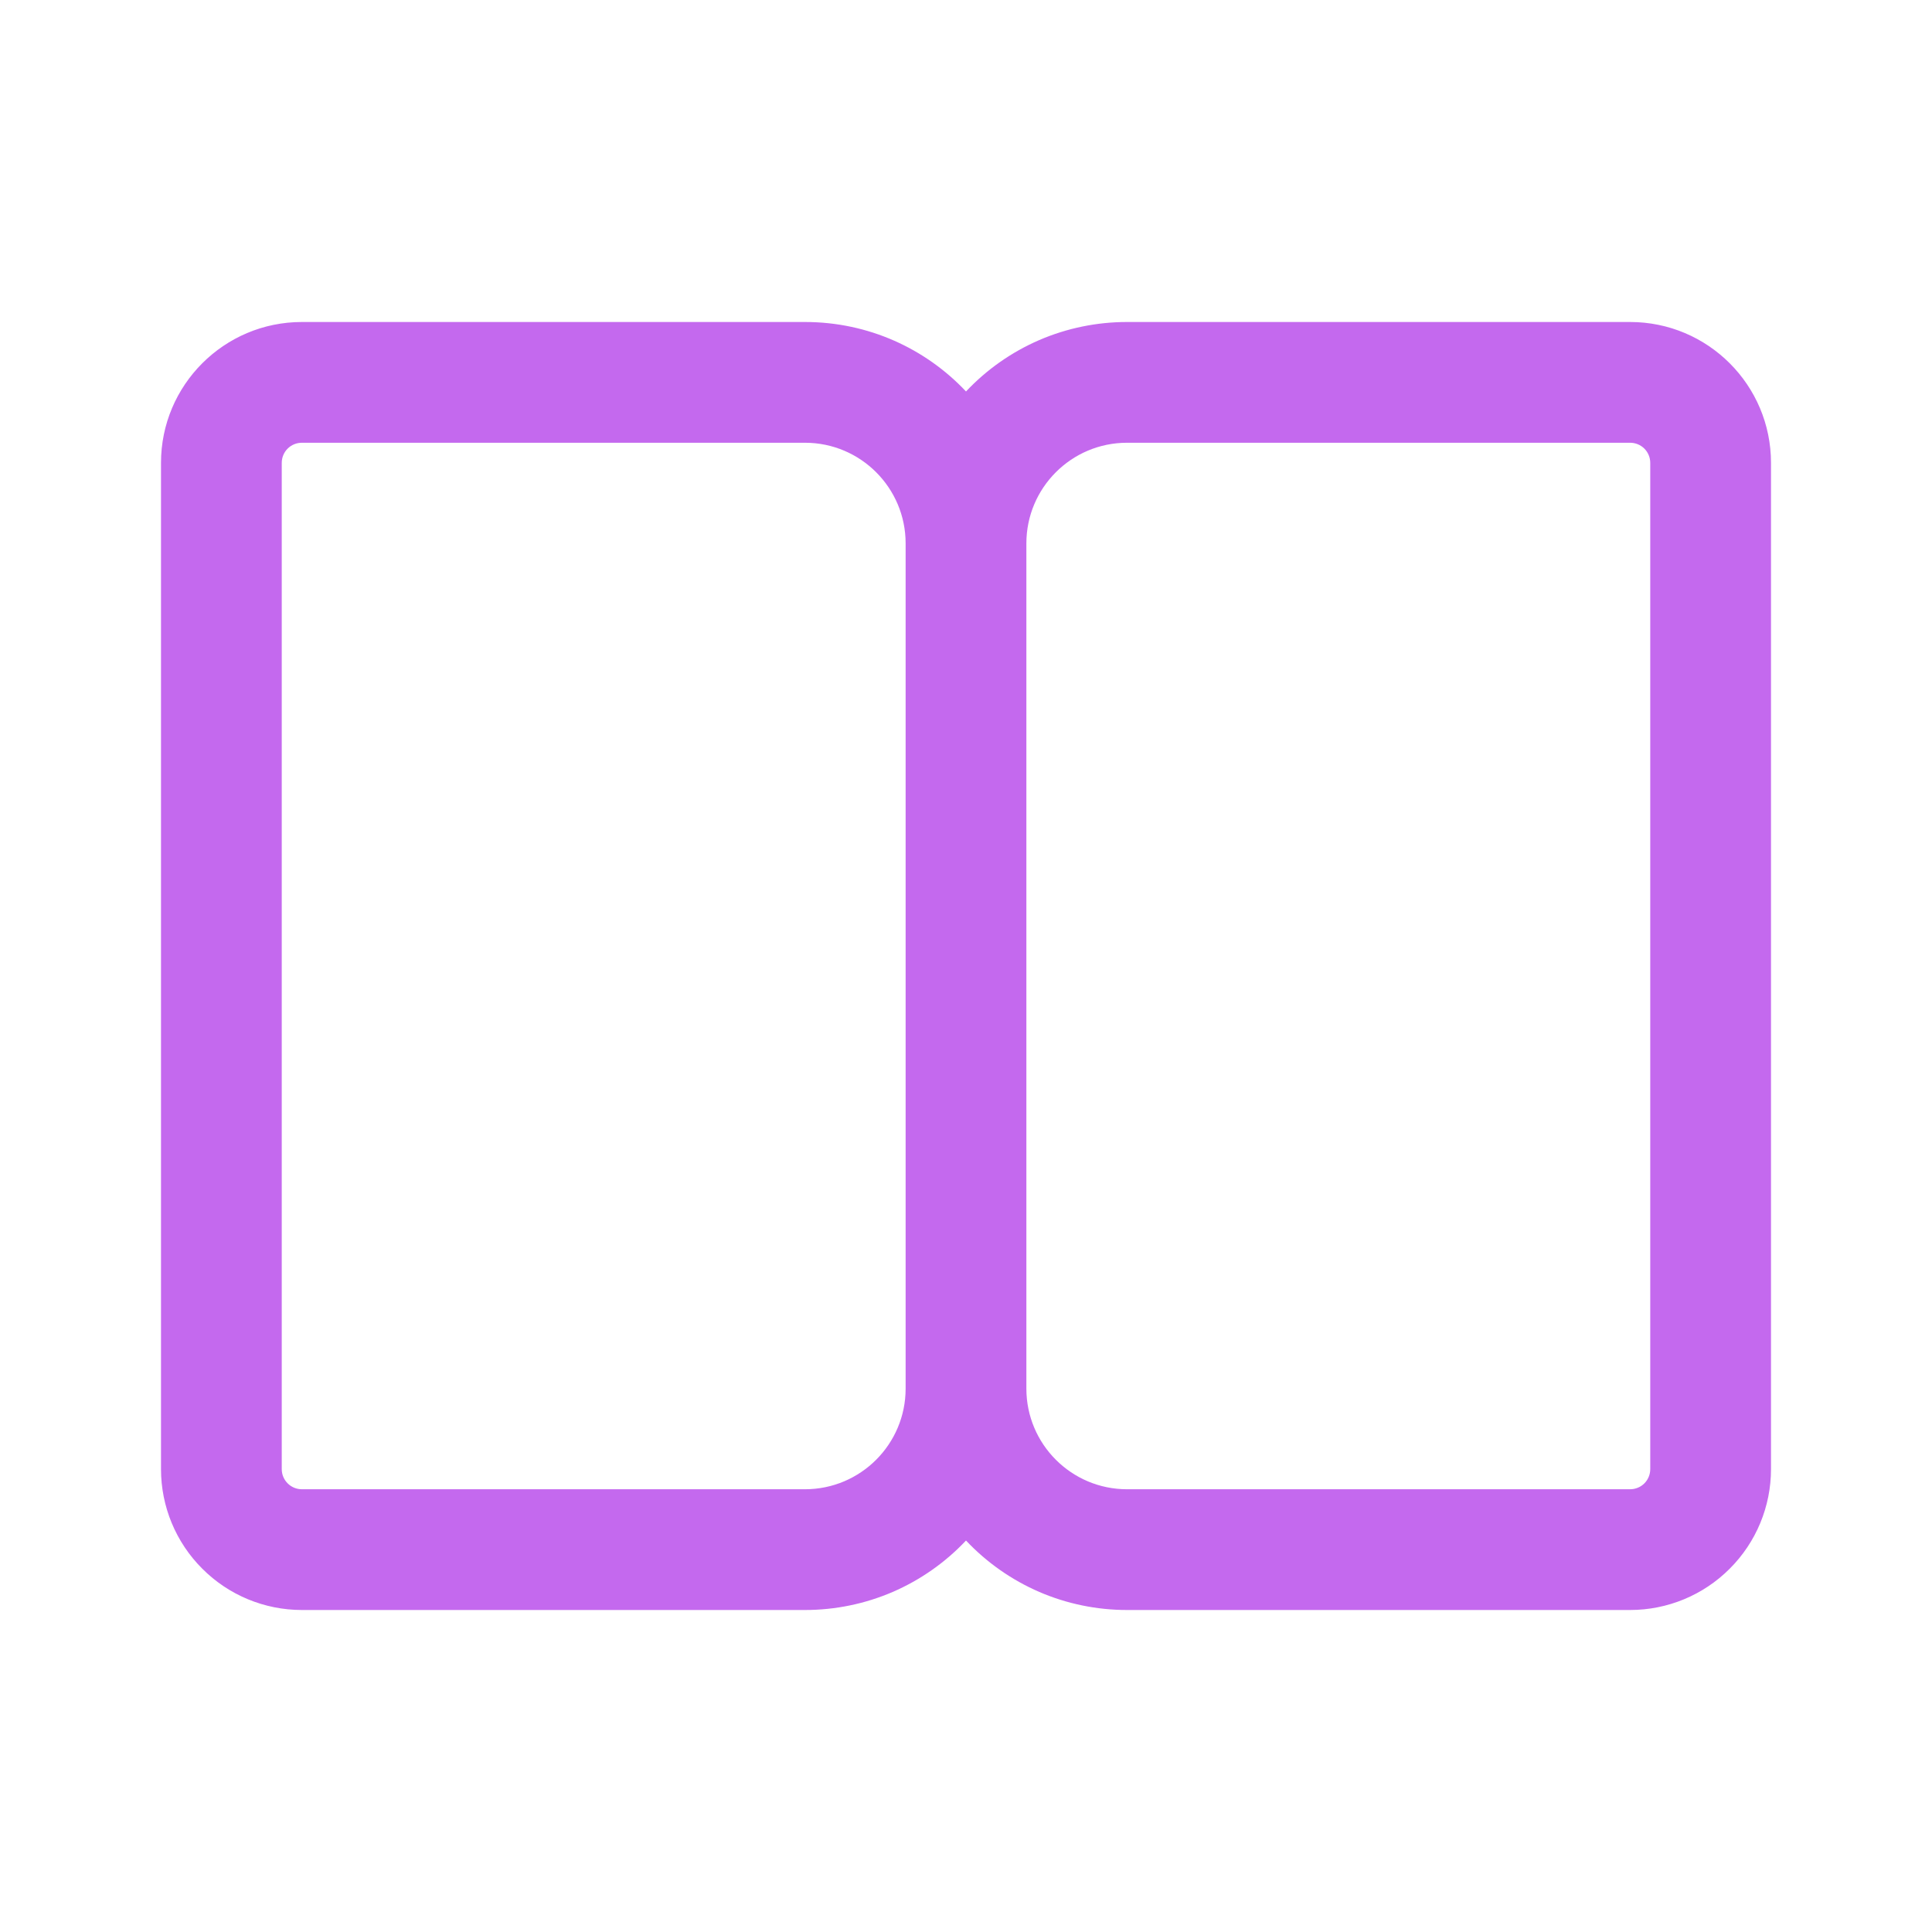
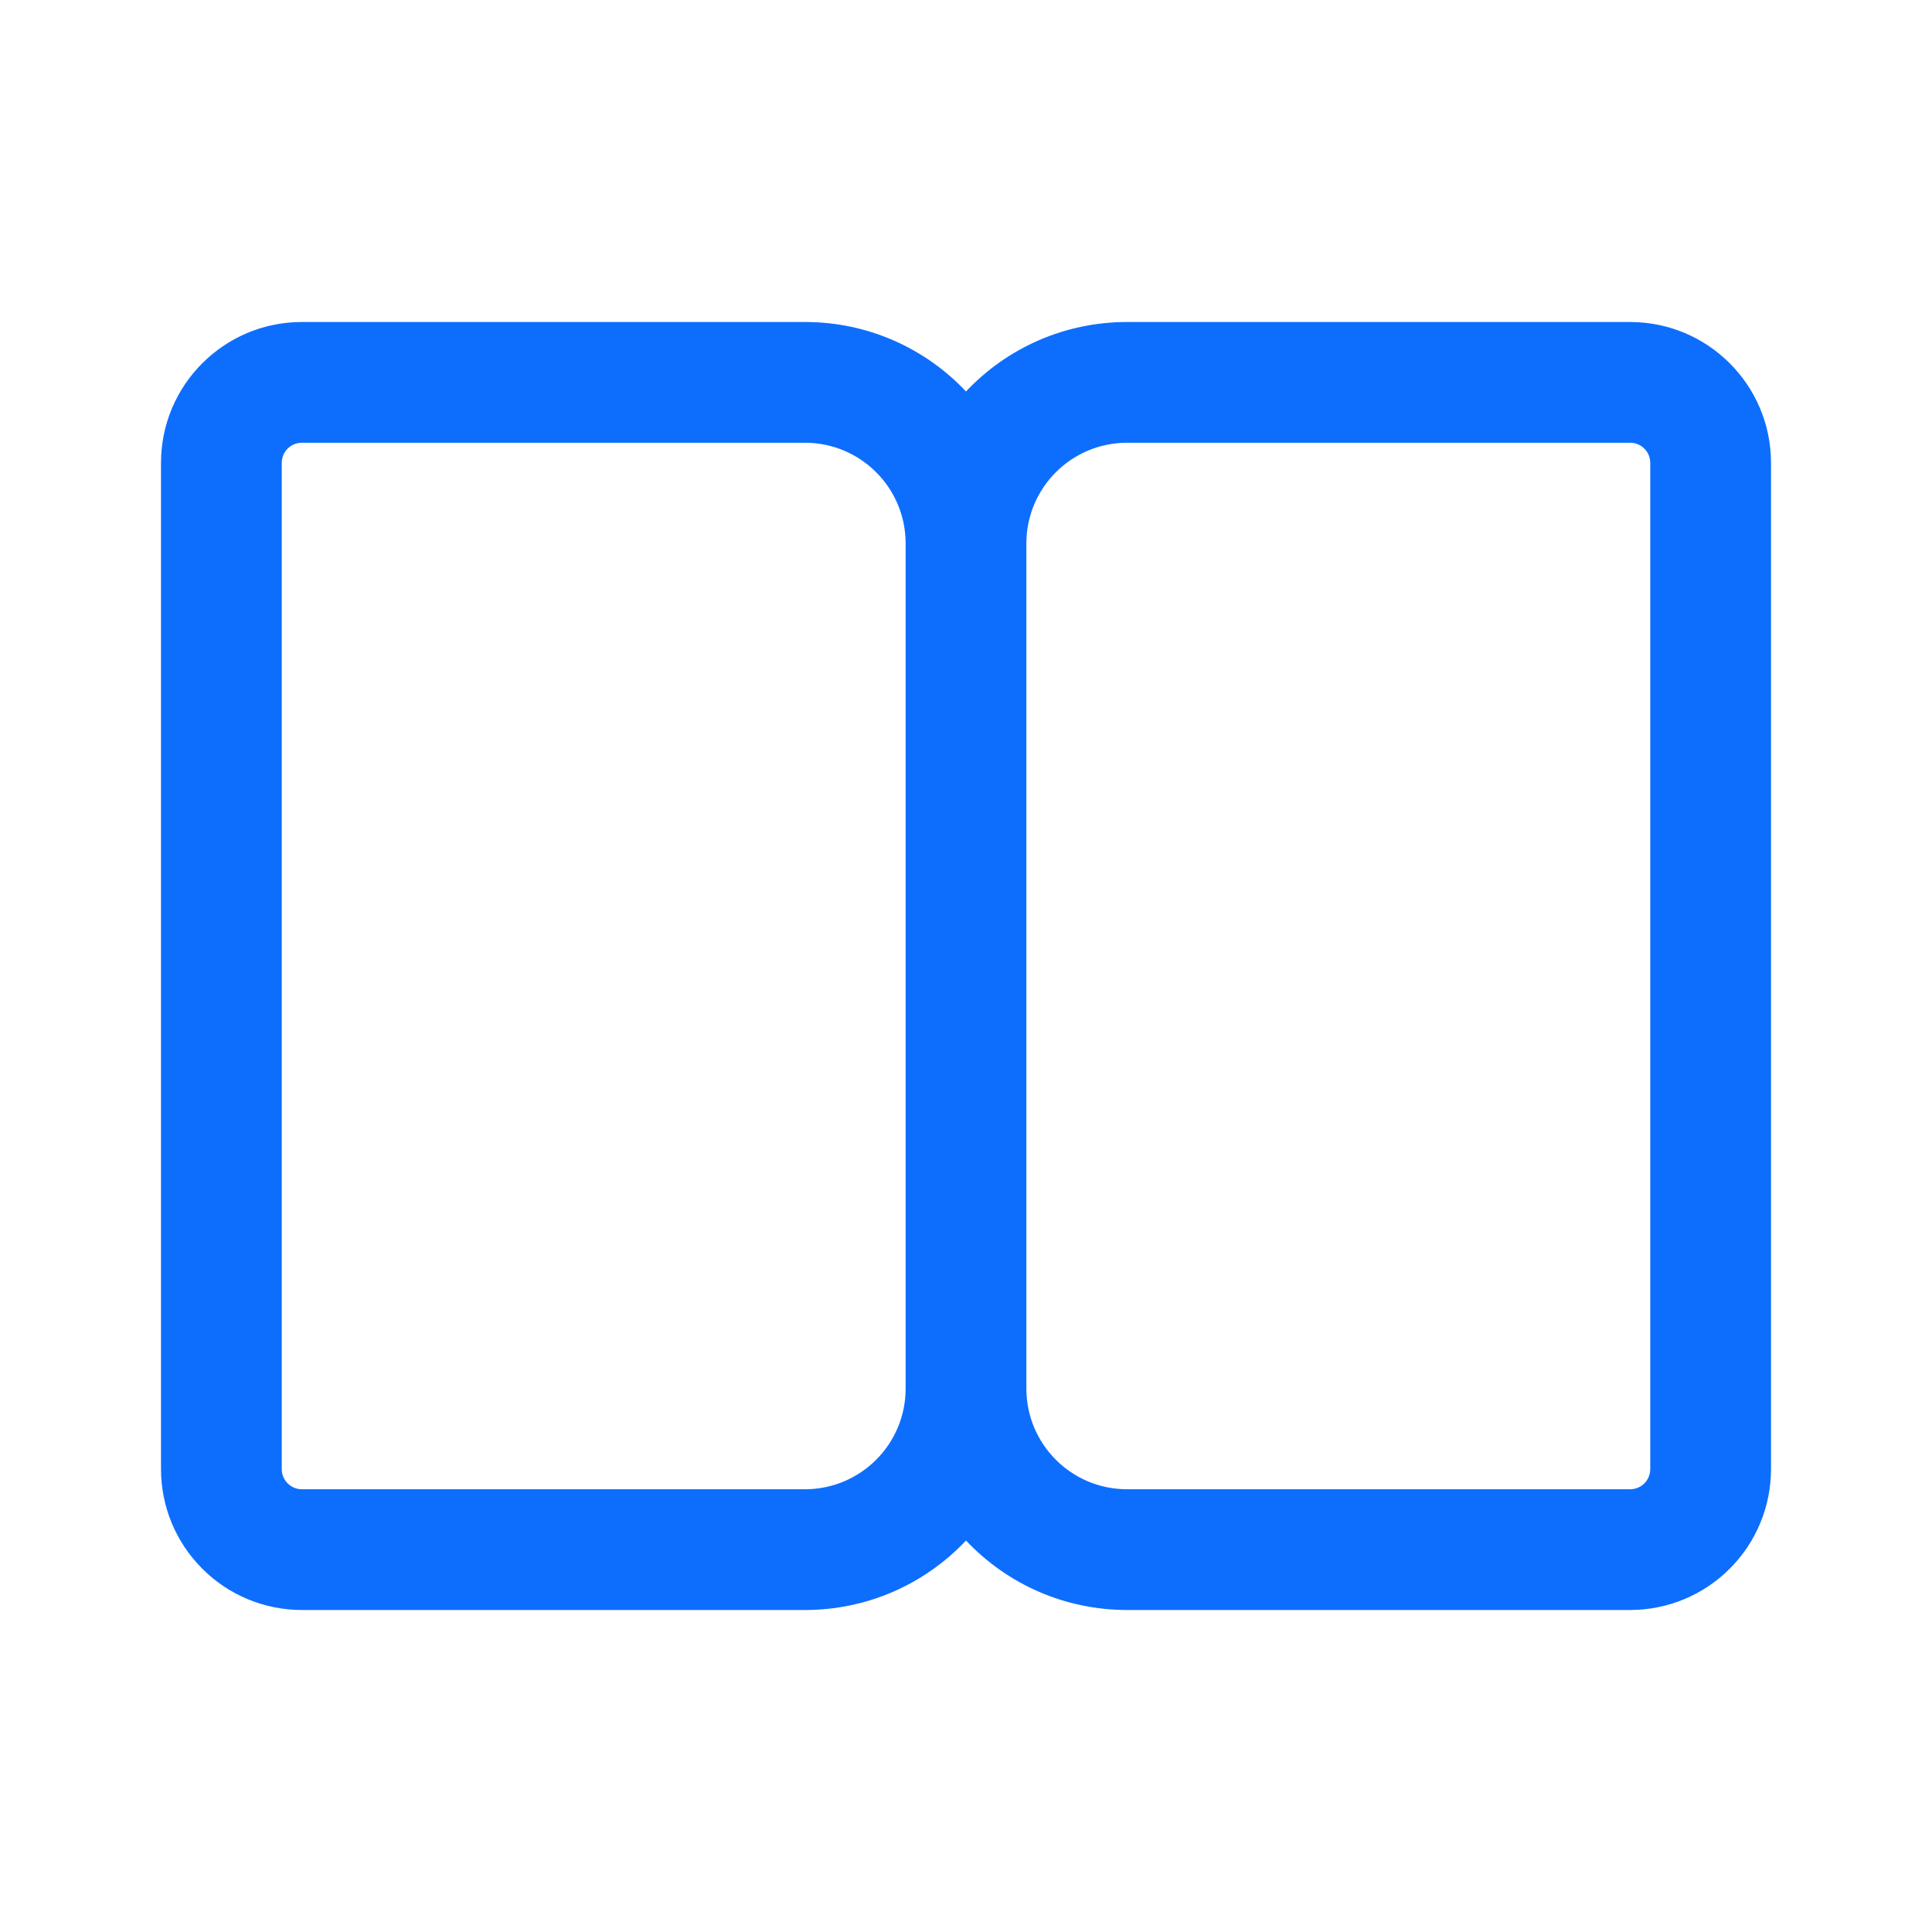
<svg xmlns="http://www.w3.org/2000/svg" width="24" height="24" viewBox="0 0 24 24" fill="none">
-   <path d="M12 19.137C11.743 19.41 11.433 19.627 11.089 19.776C10.745 19.924 10.375 20 10 20H3.75C3.286 20 2.841 19.816 2.513 19.487C2.184 19.159 2 18.714 2 18.25V5.75C2 4.784 2.784 4 3.75 4H10C10.788 4 11.499 4.331 12 4.863C12.257 4.59 12.567 4.373 12.911 4.224C13.255 4.076 13.625 4 14 4H20.25C21.216 4 22 4.784 22 5.75V18.25C22 18.714 21.816 19.159 21.487 19.487C21.159 19.816 20.714 20 20.25 20H14C13.625 20 13.255 19.924 12.911 19.776C12.567 19.627 12.257 19.41 12 19.137ZM3.5 5.75V18.25C3.5 18.388 3.612 18.5 3.75 18.5H10C10.69 18.5 11.25 17.94 11.25 17.25V6.75C11.25 6.06 10.69 5.5 10 5.5H3.75C3.684 5.5 3.62 5.526 3.573 5.573C3.526 5.62 3.5 5.684 3.5 5.75ZM12.75 17.25C12.75 17.94 13.31 18.5 14 18.5H20.25C20.316 18.5 20.38 18.474 20.427 18.427C20.474 18.38 20.5 18.316 20.5 18.25V5.75C20.5 5.684 20.474 5.62 20.427 5.573C20.38 5.526 20.316 5.5 20.25 5.5H14C13.31 5.5 12.75 6.06 12.75 6.75V17.25Z" fill="#C469EE" />
+   <path d="M12 19.137C11.743 19.41 11.433 19.627 11.089 19.776C10.745 19.924 10.375 20 10 20H3.75C3.286 20 2.841 19.816 2.513 19.487C2.184 19.159 2 18.714 2 18.25V5.75C2 4.784 2.784 4 3.75 4H10C10.788 4 11.499 4.331 12 4.863C12.257 4.59 12.567 4.373 12.911 4.224C13.255 4.076 13.625 4 14 4H20.25C21.216 4 22 4.784 22 5.75V18.25C22 18.714 21.816 19.159 21.487 19.487C21.159 19.816 20.714 20 20.25 20H14C13.625 20 13.255 19.924 12.911 19.776C12.567 19.627 12.257 19.41 12 19.137ZM3.5 5.75V18.25C3.5 18.388 3.612 18.5 3.75 18.5H10C10.69 18.5 11.25 17.94 11.25 17.25V6.75C11.25 6.06 10.69 5.5 10 5.5H3.75C3.684 5.5 3.62 5.526 3.573 5.573C3.526 5.62 3.5 5.684 3.5 5.75ZM12.75 17.25C12.75 17.94 13.31 18.5 14 18.5H20.25C20.316 18.5 20.38 18.474 20.427 18.427C20.474 18.38 20.5 18.316 20.5 18.25V5.75C20.5 5.684 20.474 5.62 20.427 5.573C20.38 5.526 20.316 5.5 20.25 5.5H14C13.31 5.5 12.75 6.06 12.75 6.75V17.25Z" fill="#0D6EFD" />
</svg>
